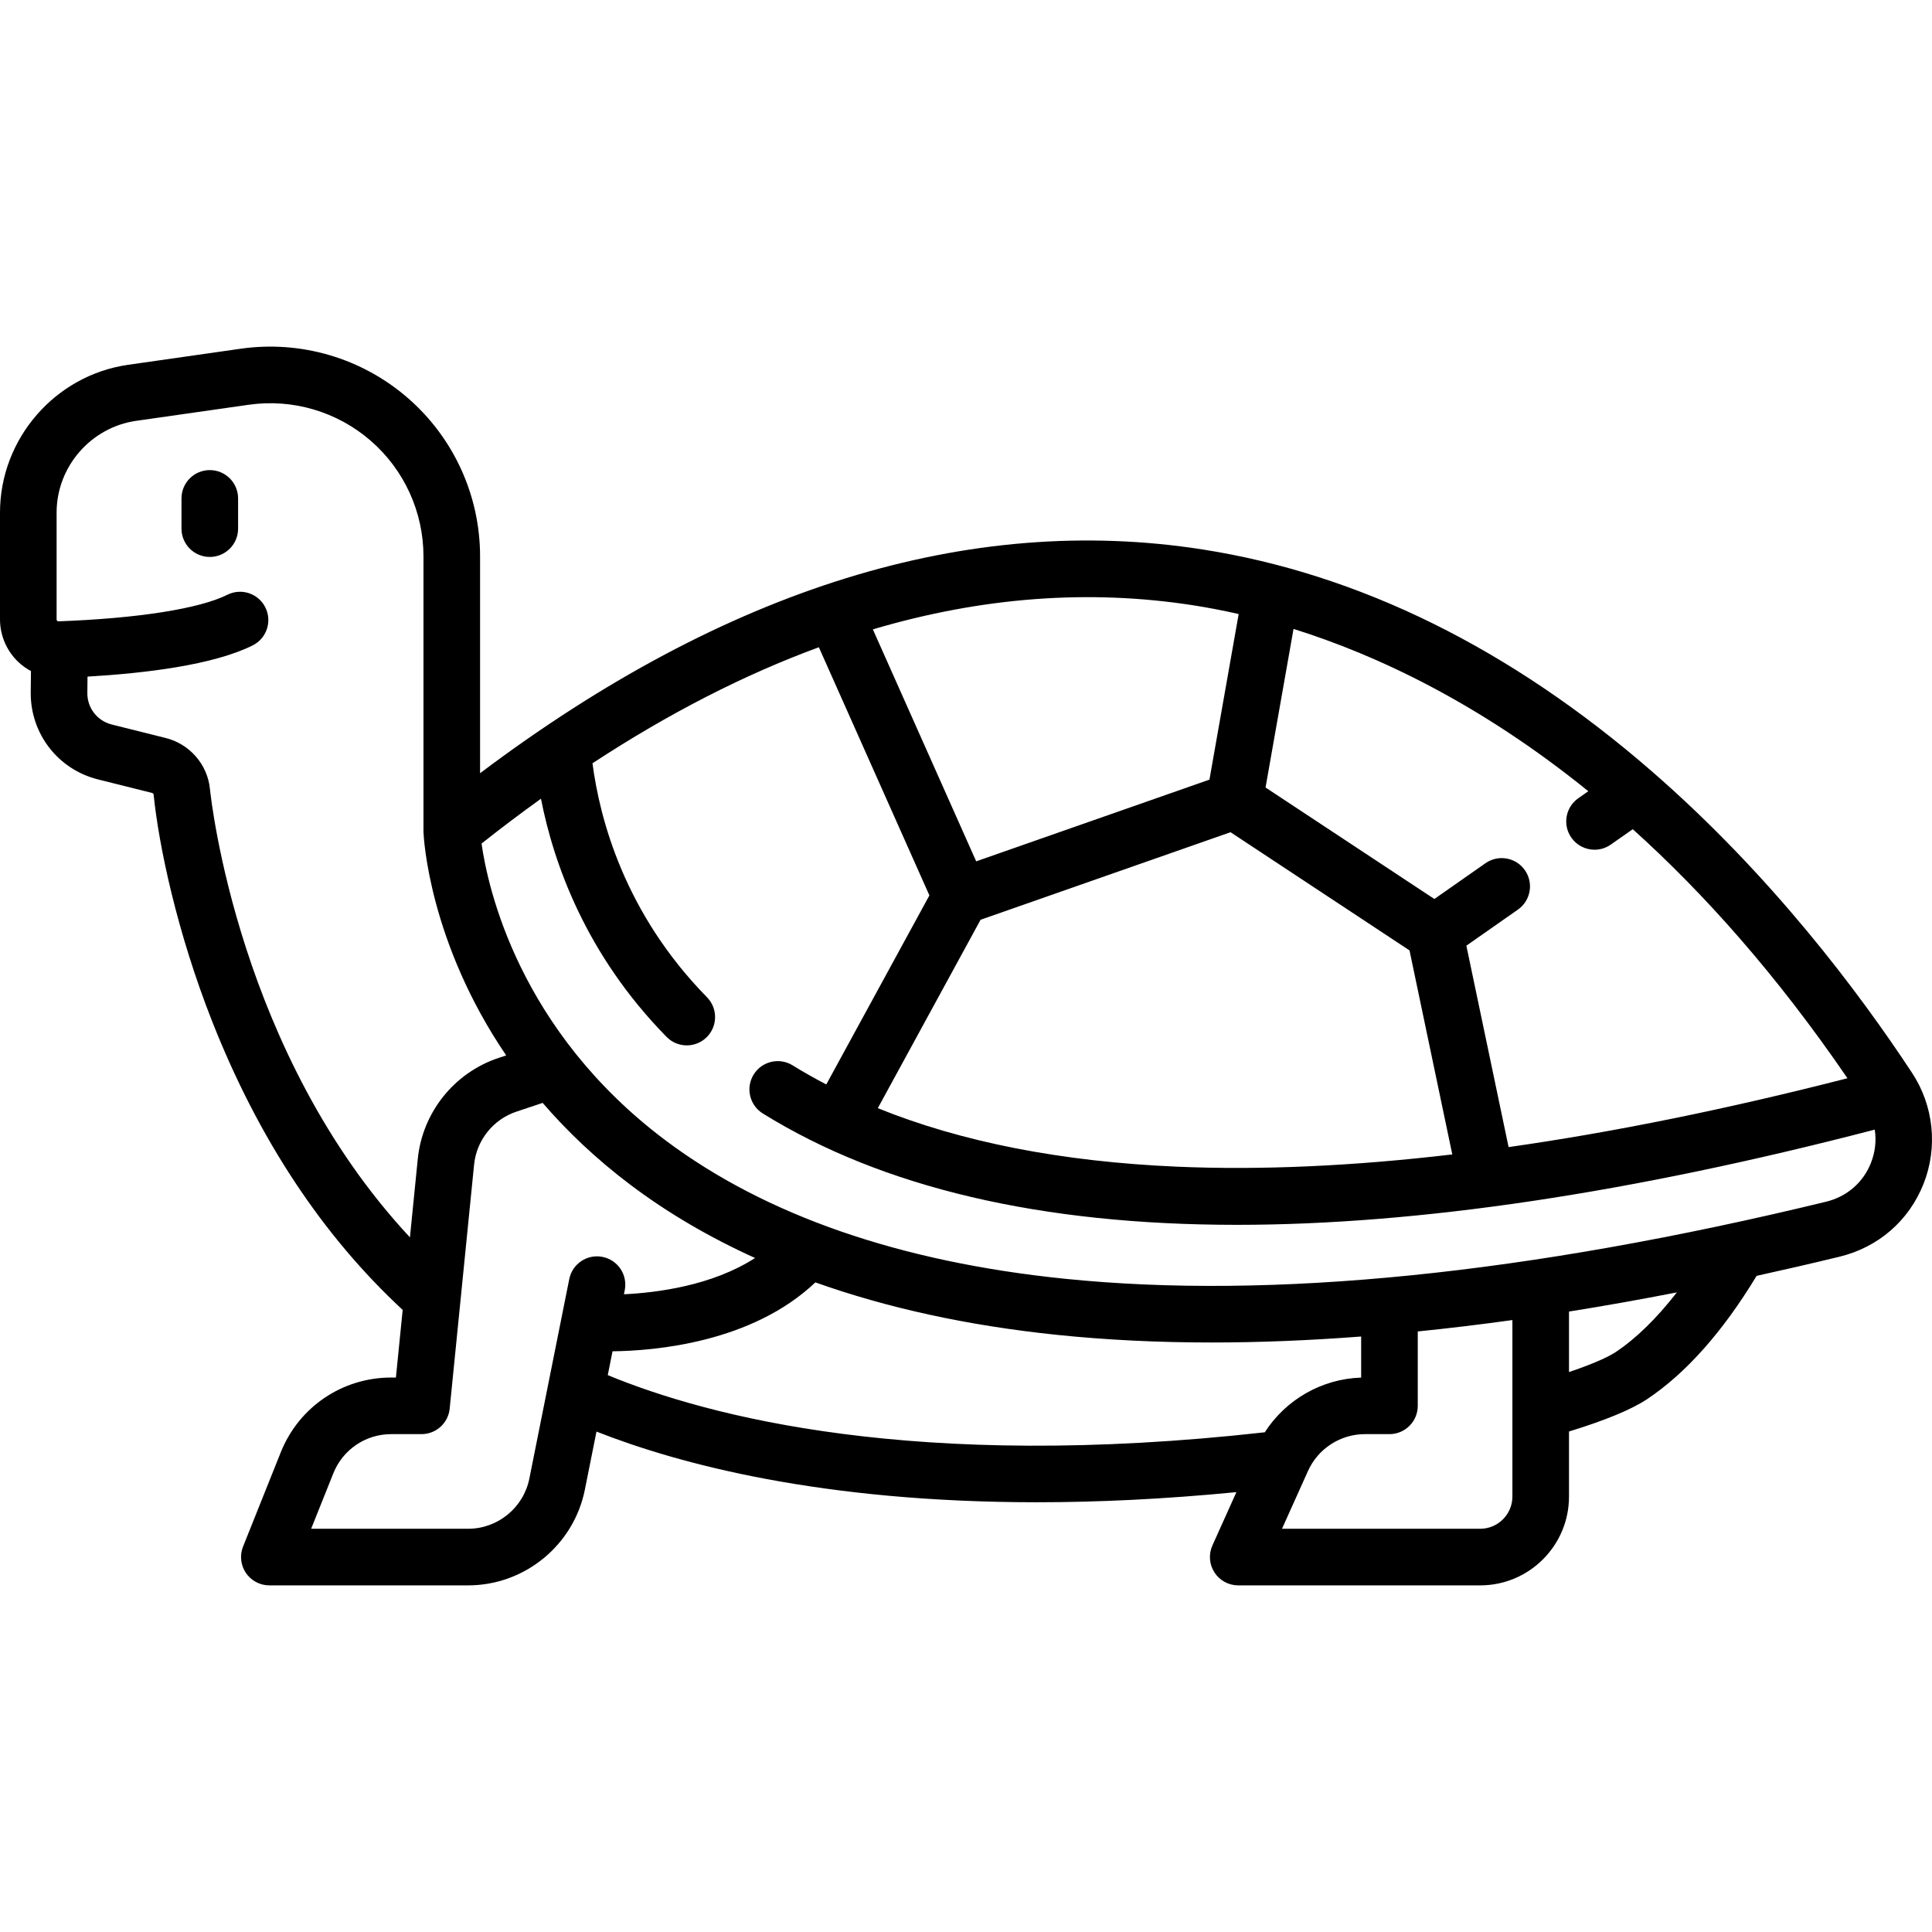
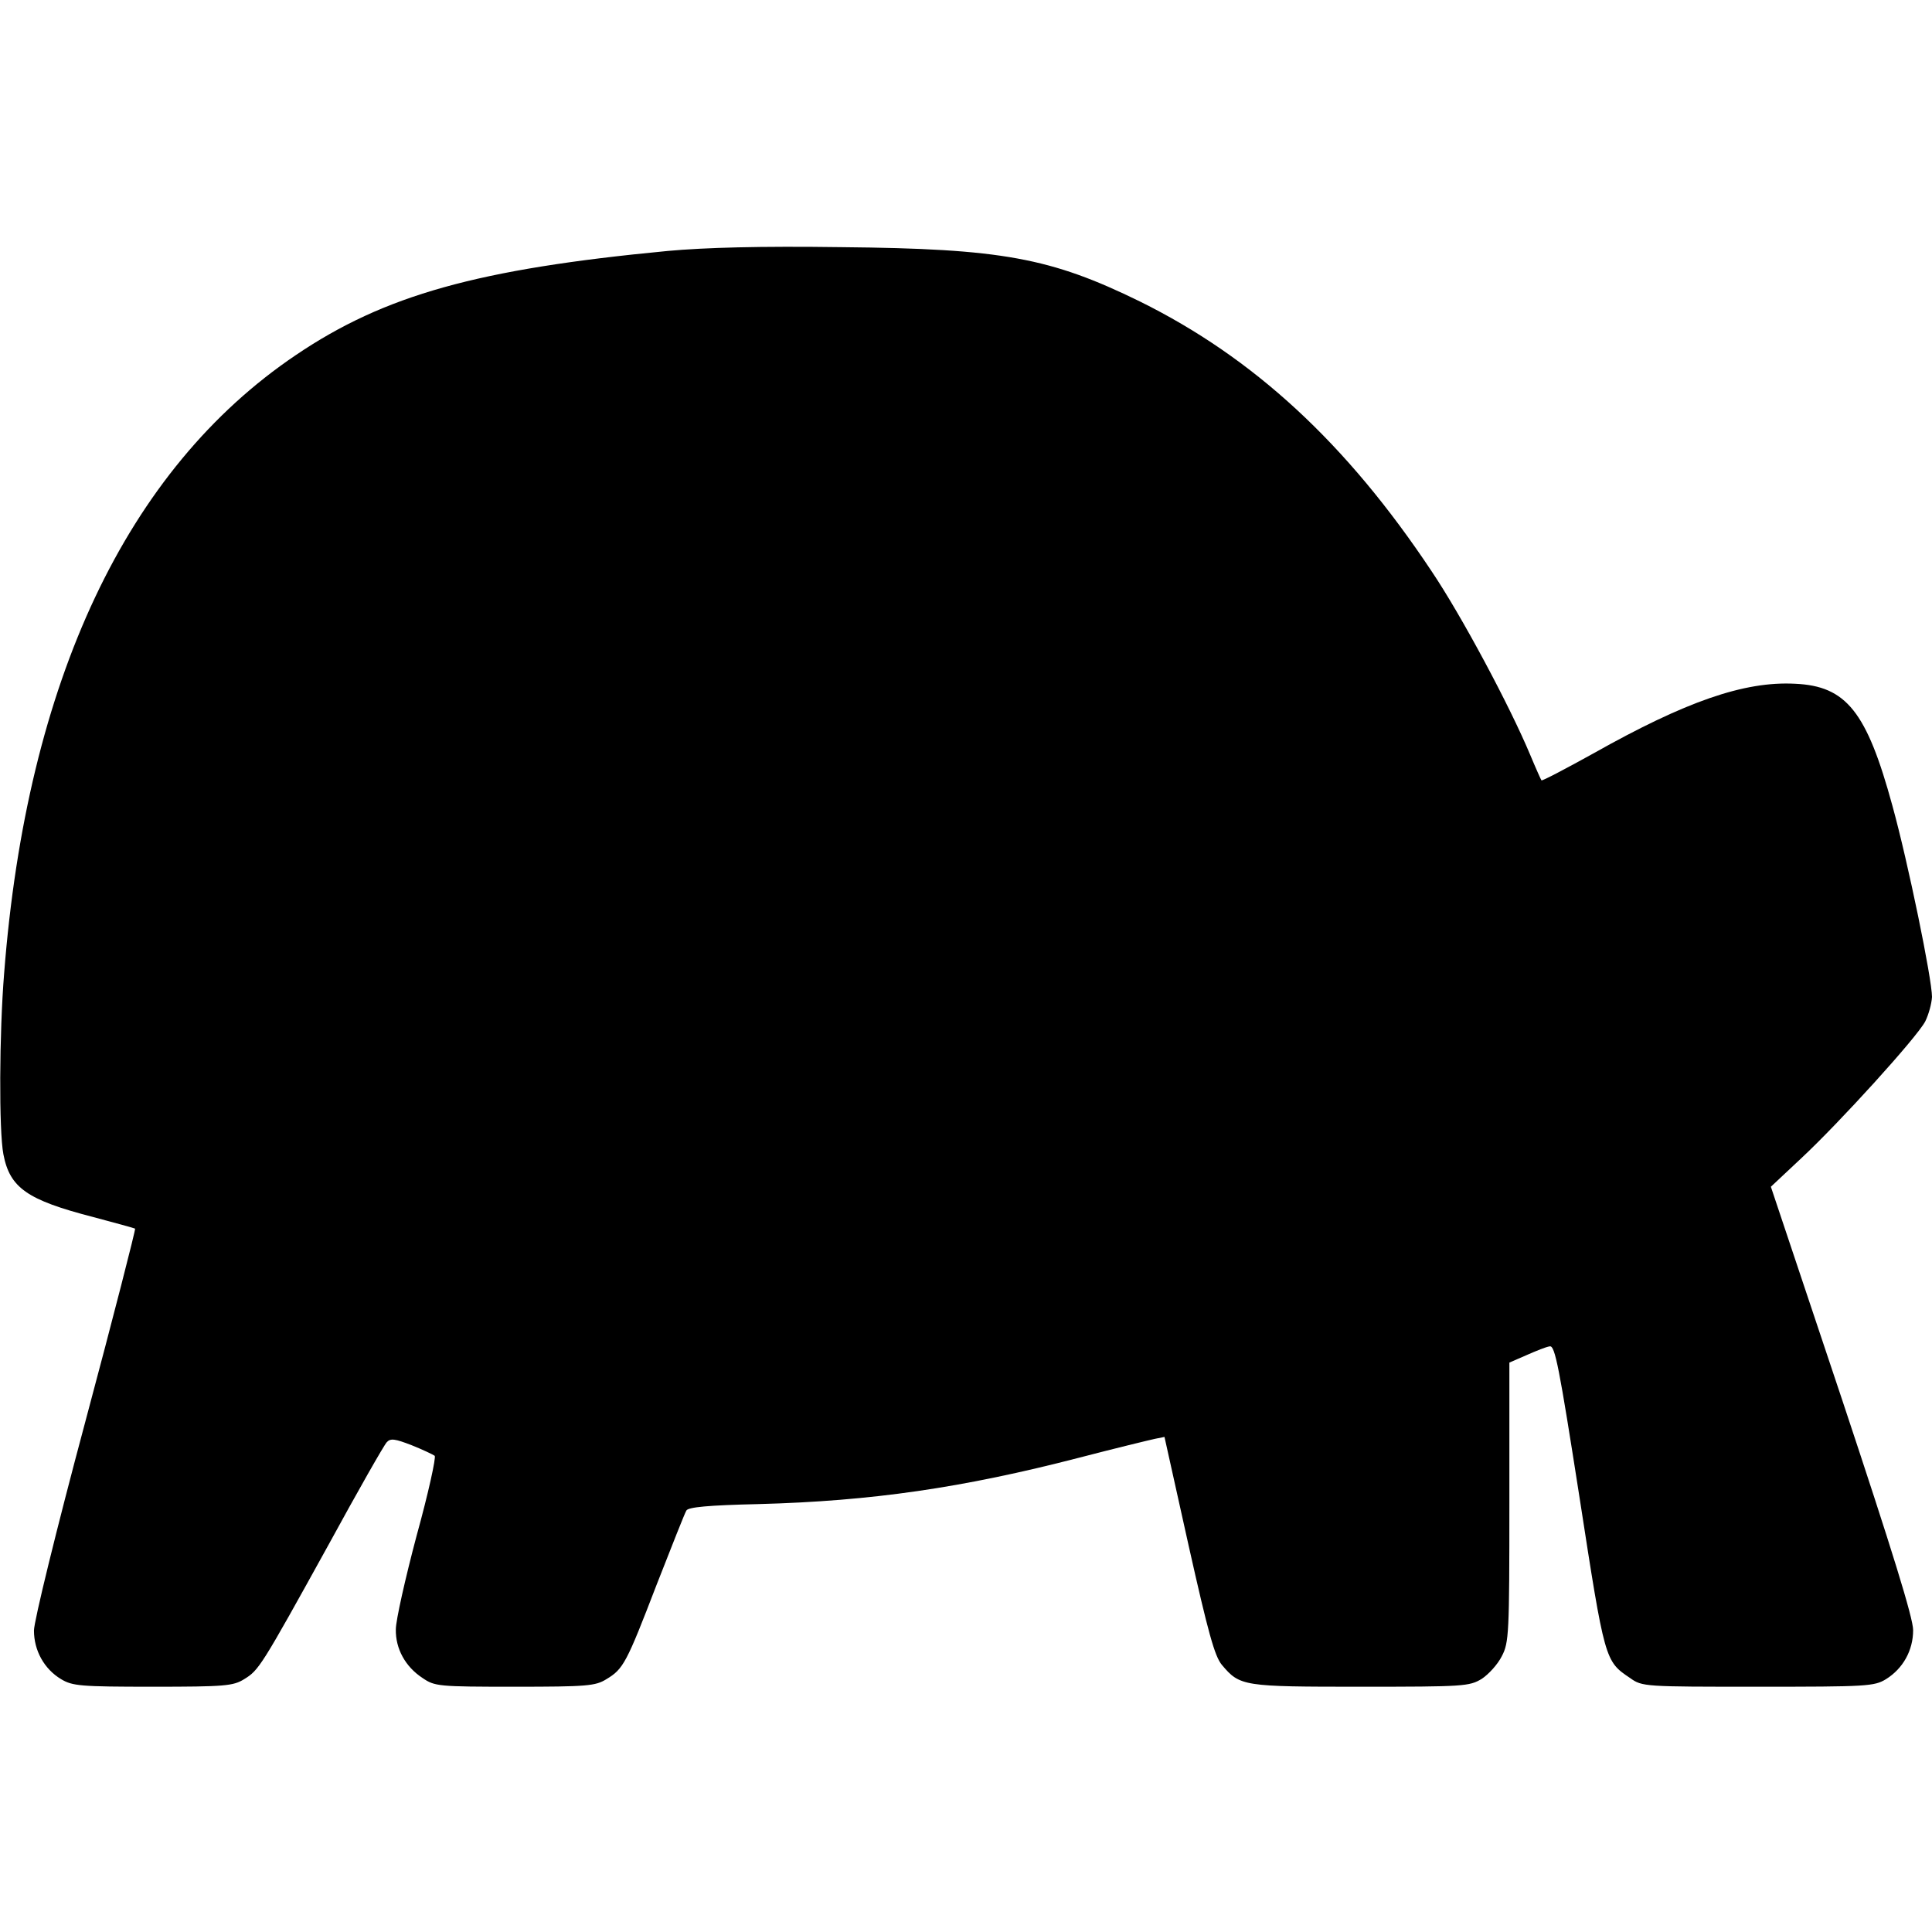
- <svg xmlns="http://www.w3.org/2000/svg" version="1.1" id="Capa_1" x="0px" y="0px" viewBox="0 0 512.001 512.001" style="enable-background:new 0 0 512.001 512.001;" xml:space="preserve">
-   <g>
-     <g>
-       <path d="M506.732,284.351c-14.011-21.3-37.351-52.459-68.978-79.941c-37.419-32.517-77.482-52.3-119.071-58.799    c-61.951-9.678-126.295,10.271-191.458,59.298v-57.454c0-16.126-6.986-31.435-19.17-42.001    C95.873,94.889,79.73,90.137,63.766,92.418l-29.797,4.256C14.604,99.441,0,116.279,0,135.841v28.299    c0,4.205,1.731,8.285,4.75,11.195c1.046,1.008,2.211,1.837,3.453,2.502l-0.058,5.644c-0.112,10.932,7.217,20.42,17.824,23.072    l14.289,3.572c0.237,0.06,0.431,0.244,0.45,0.428c1.38,13.555,6.189,36.49,15.552,60.213    c12.247,31.04,29.222,56.704,50.453,76.372l-1.792,17.922h-1.229c-12.975,0-24.473,7.784-29.292,19.832l-9.985,24.964    c-0.924,2.311-0.642,4.929,0.753,6.99c1.396,2.061,3.723,3.295,6.211,3.295h52.679c14.987,0,27.997-10.665,30.937-25.361    l3.079-15.395c21.921,8.632,59.733,18.729,116.729,18.729c16.062,0,33.677-0.818,52.858-2.681l-6.359,14.132    c-1.044,2.32-0.84,5.013,0.542,7.149c1.382,2.136,3.753,3.428,6.298,3.428h64.127c12.977,0,23.533-10.556,23.533-23.532v-17.248    c9.629-2.953,16.598-5.837,20.708-8.578c10.283-6.855,20.034-17.839,29.014-32.67c7.225-1.586,14.54-3.272,21.953-5.071    c10.31-2.502,18.439-9.558,22.302-19.36C513.589,304.009,512.451,293.046,506.732,284.351z M342.798,166.67    c22.023,6.901,49.25,19.644,78.124,43.012l-2.655,1.859c-3.394,2.375-4.219,7.052-1.844,10.445c1.459,2.084,3.786,3.2,6.151,3.2    c1.484,0,2.985-0.44,4.294-1.356l5.833-4.083c18.8,16.918,38.078,38.496,56.895,66.001c-31.954,8.194-61.939,14.283-89.803,18.245    l-11.191-53.377l13.665-9.565c3.394-2.375,4.219-7.052,1.844-10.445c-2.375-3.393-7.051-4.22-10.445-1.843l-13.542,9.479    l-44.741-29.546L342.798,166.67z M384.873,305.936c-26.385,3.108-50.737,4.2-72.906,3.248    c-30.605-1.316-57.163-6.529-79.339-15.506l27.235-49.93l66.245-23.201l47.429,31.321L384.873,305.936z M316.366,160.432    c3.646,0.57,7.625,1.32,11.894,2.295l-7.744,43.886l-61.815,21.65l-27.384-61.473    C260.192,158.243,288.598,156.093,316.366,160.432z M55.631,209.032c-0.658-6.46-5.374-11.87-11.733-13.46L29.609,192    c-3.846-0.961-6.503-4.401-6.462-8.365l0.044-4.325c15.401-0.898,33.405-3.091,43.777-8.277c3.704-1.852,5.206-6.357,3.354-10.062    c-1.852-3.705-6.354-5.207-10.063-3.354c-7.401,3.701-23.721,6.268-44.771,7.042c-0.052,0.001-0.189,0.008-0.327-0.124    c-0.16-0.154-0.16-0.335-0.16-0.394v-28.299c0-12.145,9.066-22.599,21.09-24.317l29.797-4.256    c11.657-1.671,23.443,1.804,32.339,9.519c8.896,7.714,13.997,18.893,13.997,30.668v72.801c0,0.061,0.008,0.12,0.009,0.18    c0.001,0.044-0.004,0.088-0.002,0.132c0.066,1.586,1.521,29.154,21.913,59.12l-2.015,0.672    c-11.775,3.925-20.182,14.44-21.416,26.79l-2.076,20.757C63.291,279.296,55.941,212.07,55.631,209.032z M150.857,338.976    l-10.572,52.863c-1.541,7.707-8.365,13.302-16.228,13.302h-41.6l5.871-14.678c2.527-6.319,8.558-10.402,15.364-10.402h8.016    c3.854,0,7.079-2.92,7.463-6.754l6.467-64.663c0.647-6.478,5.056-11.992,11.232-14.052l6.939-2.313    c6.399,7.426,14.088,14.799,23.338,21.767c9.869,7.433,20.884,13.867,32.948,19.338c-11.365,7.343-26.052,9.202-34.746,9.611    l0.216-1.078c0.813-4.062-1.822-8.013-5.884-8.825C155.613,332.277,151.669,334.914,150.857,338.976z M161.065,364.423    l1.263-6.316c11.124-0.124,36.903-2.265,53.754-18.263c19.115,6.813,40.513,11.474,64.08,13.914    c12.995,1.346,26.673,2.017,41.012,2.017c12.667,0,25.865-0.538,39.547-1.585v10.885c-10.432,0.333-19.975,5.834-25.54,14.497    C242.706,389.934,187.682,375.424,161.065,364.423z M400.802,396.609c-0.001,4.704-3.828,8.531-8.533,8.531h-52.527l6.894-15.322    c2.668-5.928,8.592-9.758,15.092-9.758h6.494c4.143,0,7.5-3.357,7.5-7.5v-19.711c8.195-0.831,16.553-1.834,25.08-3.02V396.609z     M428.188,358.303c-1.145,0.763-4.451,2.634-12.386,5.306v-16.032c9.343-1.492,18.868-3.181,28.582-5.08    C439.084,349.327,433.612,354.687,428.188,358.303z M495.822,308.183c-2.05,5.199-6.381,8.947-11.883,10.283    c-78.987,19.171-146.905,26.037-201.863,20.41c-43.605-4.466-79.122-16.768-105.566-36.562    c-38.999-29.193-47.238-67.027-48.895-78.764c5.258-4.165,10.506-8.111,15.747-11.88c3.352,17.125,11.874,41.293,33.289,63.119    c1.469,1.496,3.41,2.247,5.354,2.247c1.896,0,3.793-0.714,5.253-2.146c2.956-2.9,3.002-7.649,0.101-10.606    c-21.783-22.201-28.395-47.108-30.344-62.007c20.169-13.219,40.184-23.477,59.991-30.75l29.295,65.763l-27.327,50.099    c-3.068-1.603-6.051-3.279-8.913-5.054c-3.521-2.184-8.144-1.101-10.327,2.419c-2.183,3.52-1.101,8.144,2.419,10.327    c31.714,19.676,73.711,29.514,125.631,29.514c47.971,0,104.441-8.428,169.044-25.232    C497.281,302.28,496.957,305.302,495.822,308.183z" />
-     </g>
+ <svg xmlns="http://www.w3.org/2000/svg" version="1.0" width="512pt" height="512pt" viewBox="0 0 512 512" preserveAspectRatio="xMidYMid meet">
+   <g transform="translate(0,512) scale(0.1,-0.1)" fill="#000000" stroke="none">
+     <path d="M1770 4455 c-504 -48 -751 -117 -986 -276 -448 -302 -713 -864 -773 -1638 -13 -160 -14 -418 -2 -480 17 -89 63 -121 237 -166 60 -16 111 -30 112 -31 2 -1 -57 -232 -132 -512 -77 -287 -136 -529 -136 -553 0 -53 27 -102 72 -129 30 -18 51 -20 243 -20 191 0 213 2 242 20 39 24 44 31 223 355 78 143 148 266 155 273 10 11 22 9 66 -8 30 -12 57 -25 61 -28 4 -4 -17 -100 -48 -212 -30 -113 -55 -224 -55 -248 -1 -51 25 -99 71 -129 32 -22 42 -23 244 -23 192 0 214 2 243 20 45 27 53 42 133 250 40 102 75 191 79 197 5 9 59 14 191 17 300 8 541 43 850 123 96 25 187 47 201 50 l25 5 64 -288 c52 -232 69 -293 88 -316 48 -57 56 -58 368 -58 274 0 288 1 321 21 18 12 42 38 53 60 19 36 20 60 20 408 l0 370 46 20 c25 11 52 22 61 23 14 3 25 -55 79 -401 67 -433 67 -433 134 -478 32 -23 38 -23 339 -23 288 0 308 1 339 20 45 28 72 76 72 130 0 32 -55 210 -188 610 l-189 565 80 75 c102 95 307 321 329 363 9 18 17 47 18 65 0 47 -63 355 -105 507 -68 249 -122 317 -258 323 -135 7 -290 -47 -535 -185 -74 -41 -135 -73 -137 -71 -1 1 -15 32 -30 68 -54 129 -181 367 -261 486 -226 340 -472 566 -773 715 -237 116 -366 140 -791 144 -216 3 -361 -1 -460 -10z" />
  </g>
-   <g>
-     <g>
-       <path d="M55.597,124.58c-4.143,0-7.5,3.358-7.5,7.5v8.016c0,4.142,3.357,7.5,7.5,7.5c4.143,0,7.5-3.358,7.5-7.5v-8.016    C63.097,127.938,59.739,124.58,55.597,124.58z" />
-     </g>
-   </g>
-   <g>
- </g>
-   <g>
- </g>
-   <g>
- </g>
-   <g>
- </g>
-   <g>
- </g>
-   <g>
- </g>
-   <g>
- </g>
-   <g>
- </g>
-   <g>
- </g>
-   <g>
- </g>
-   <g>
- </g>
-   <g>
- </g>
-   <g>
- </g>
-   <g>
- </g>
-   <g>
- </g>
</svg>
